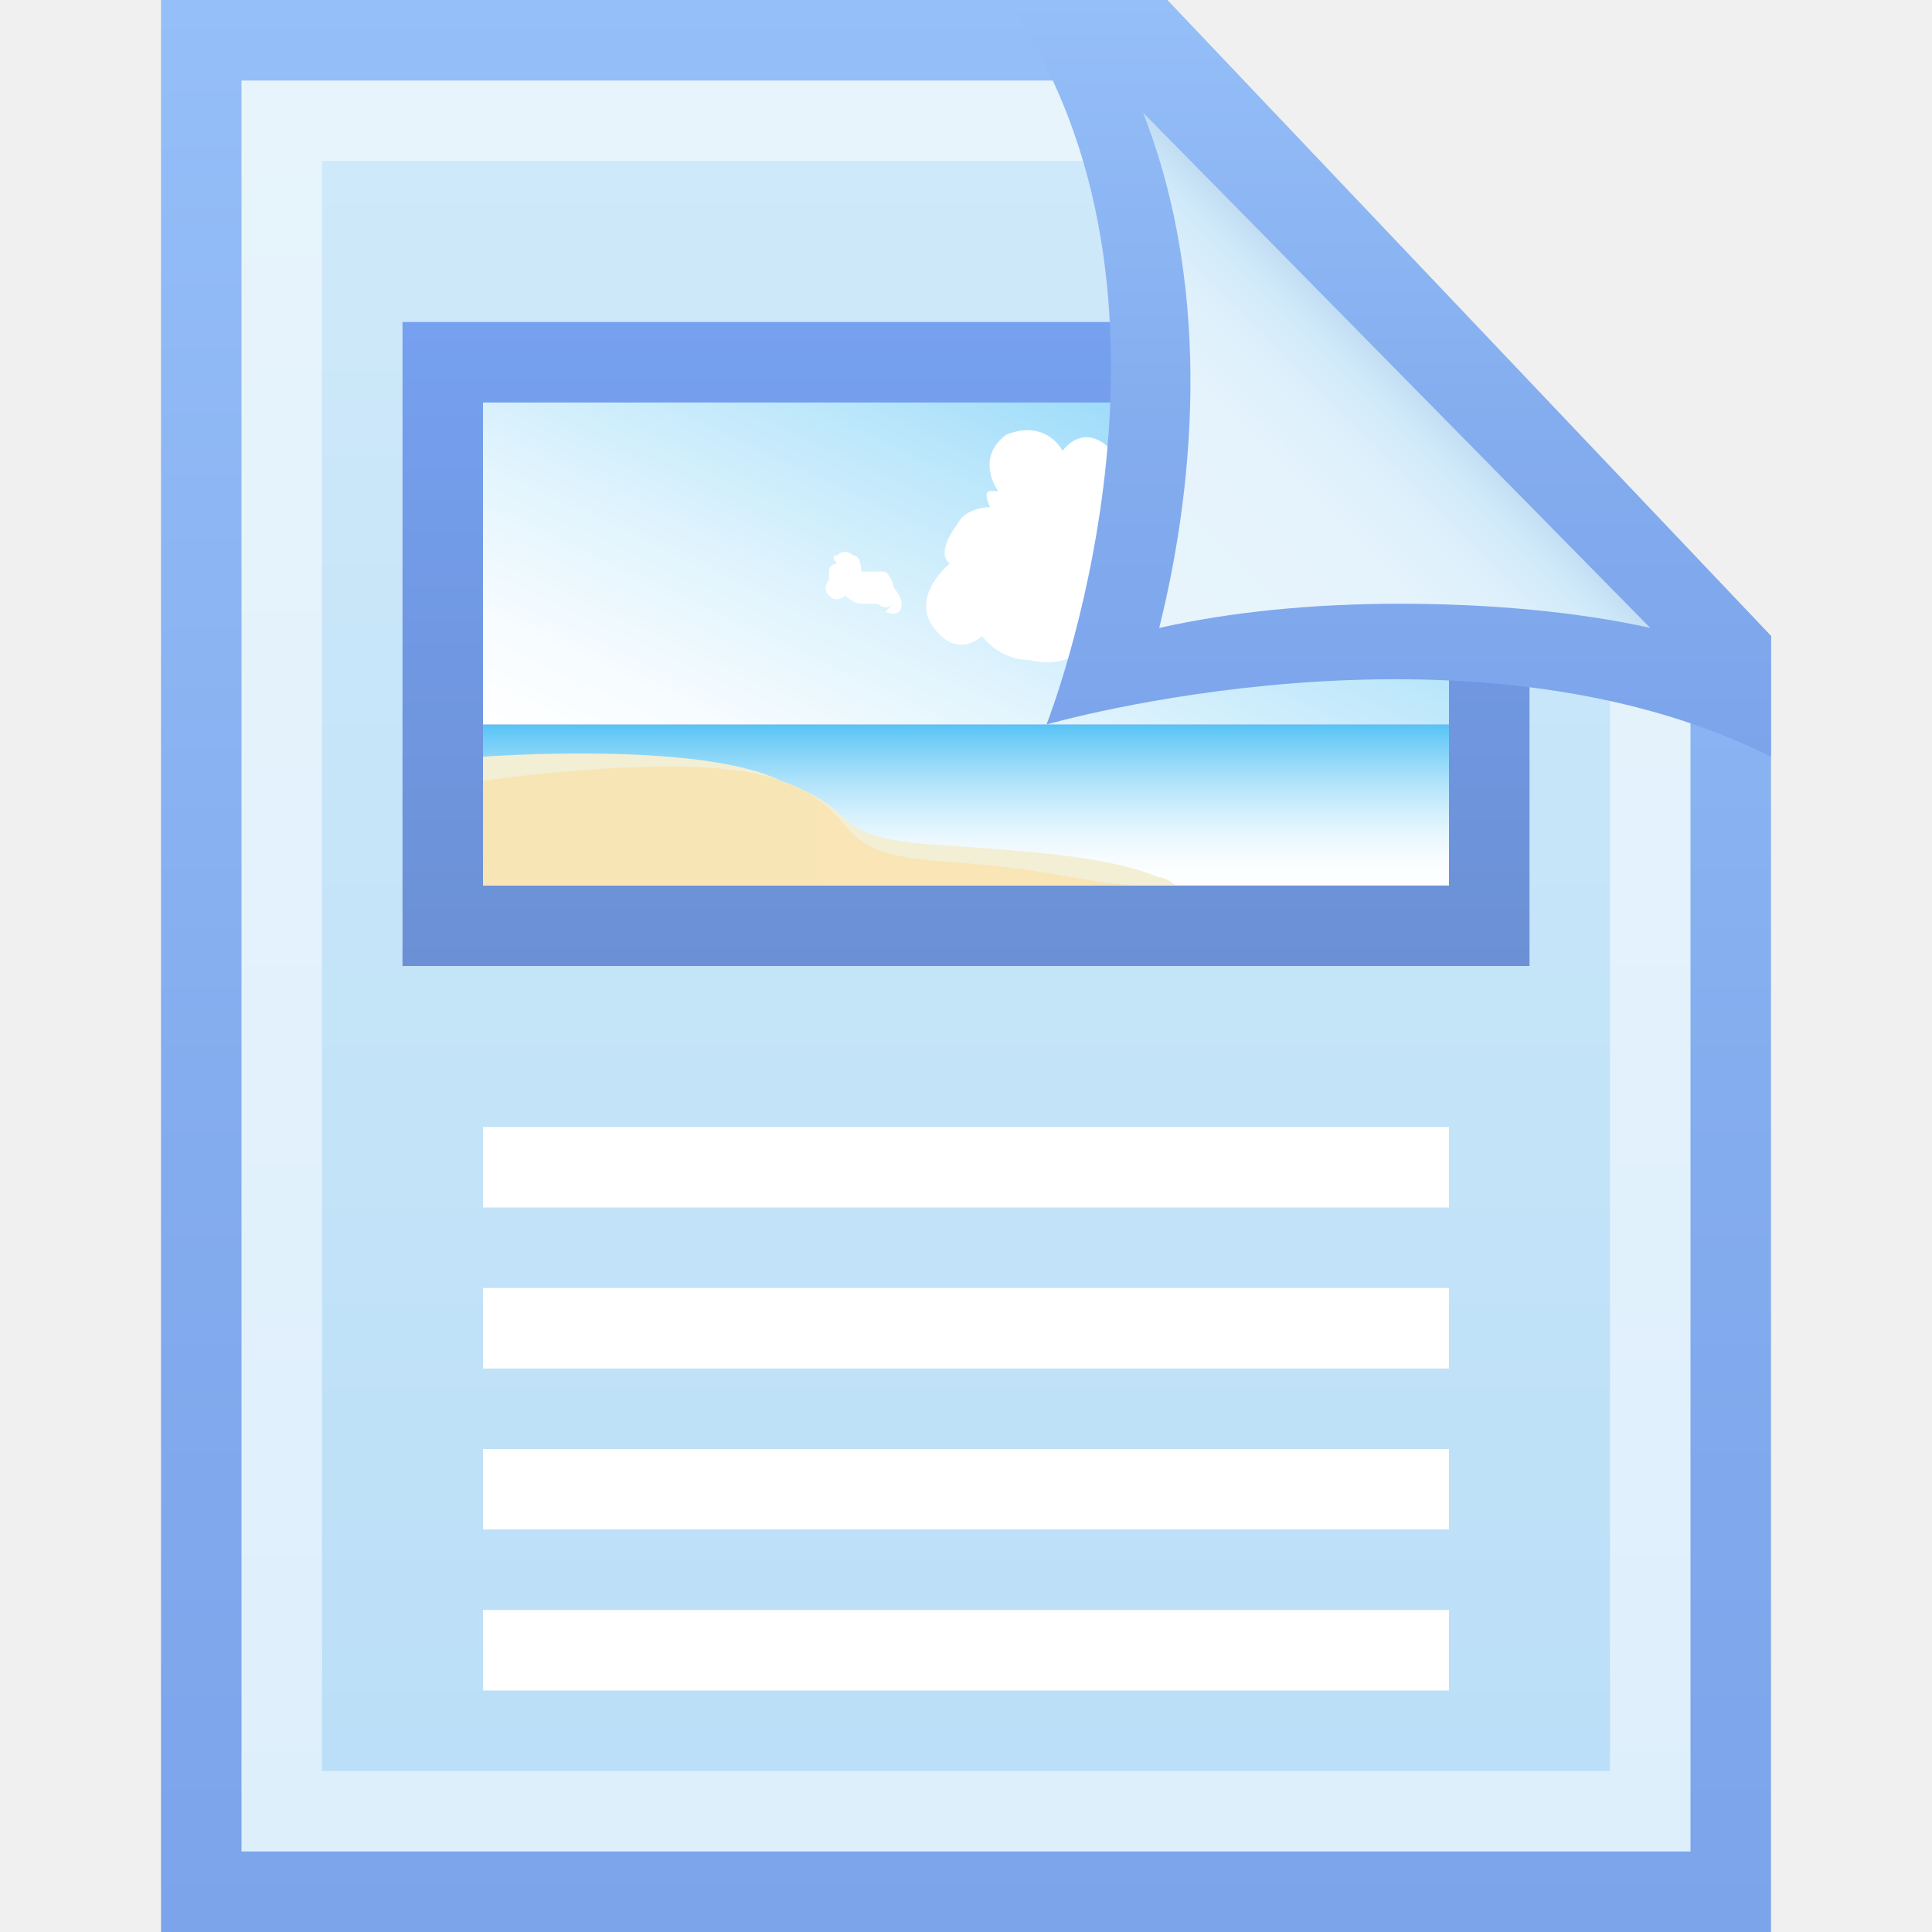
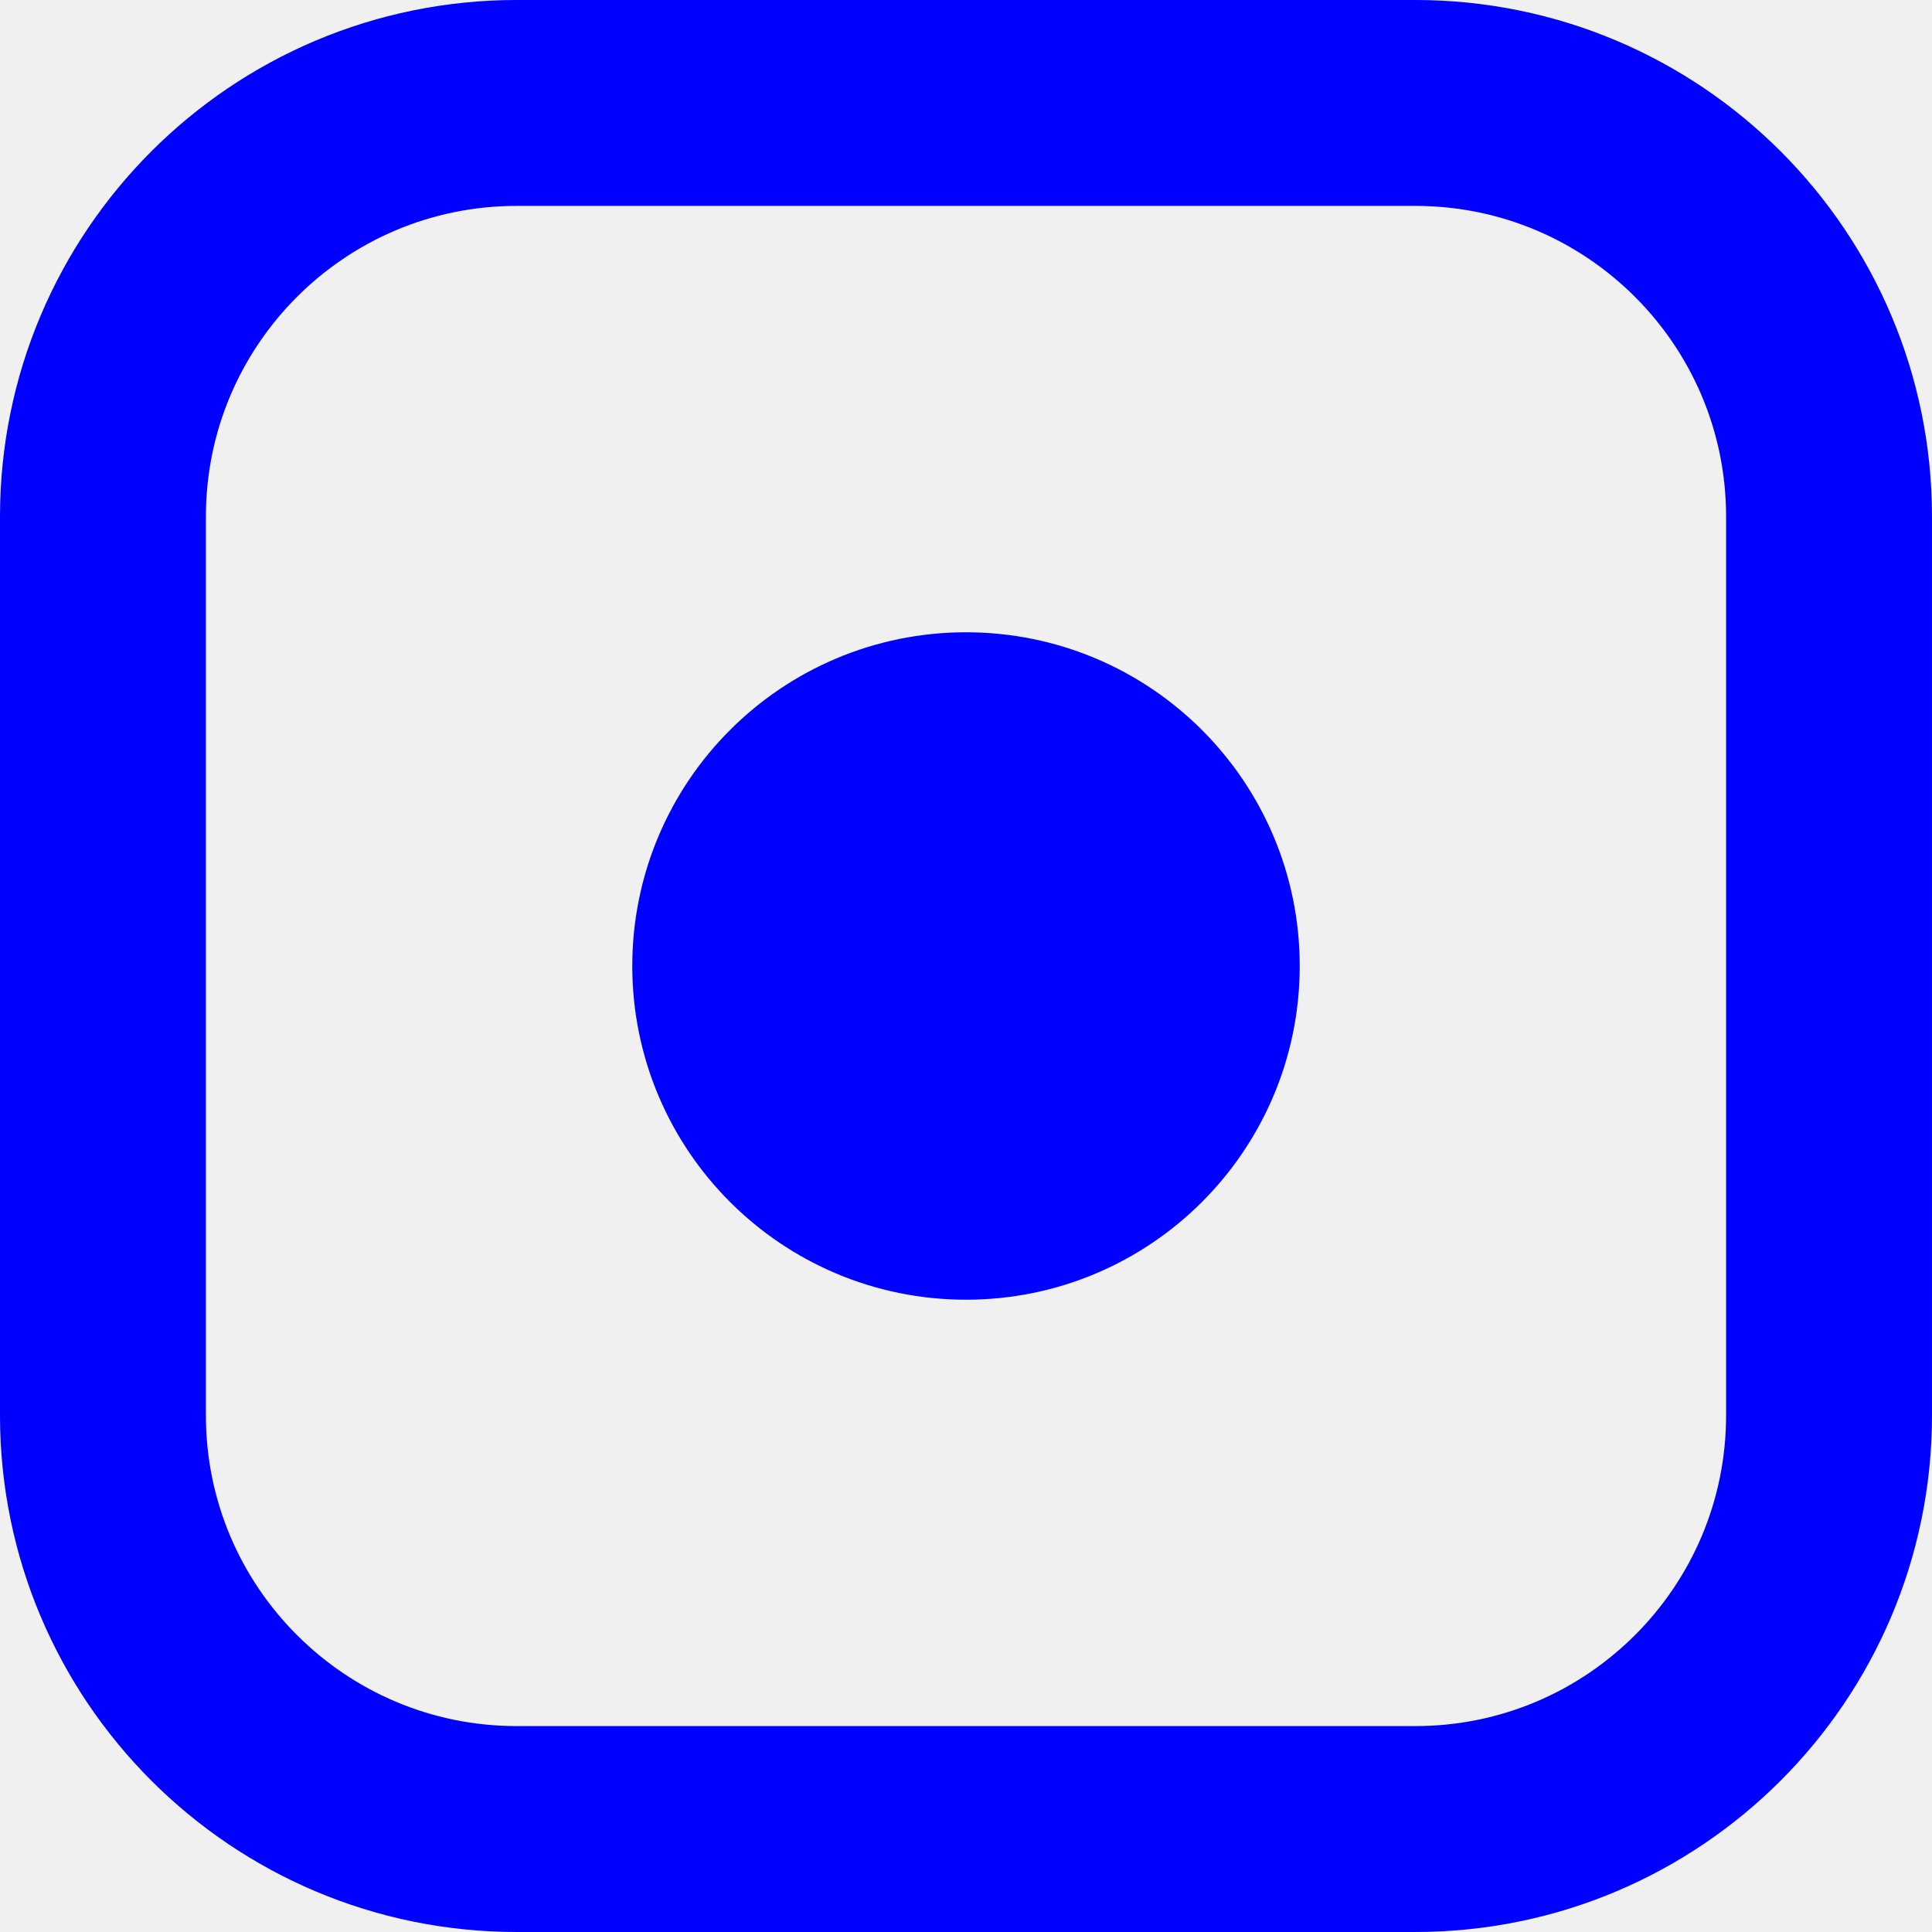
- <svg xmlns="http://www.w3.org/2000/svg" width="24" height="24" viewBox="-2 0 24 24" preserveAspectRatio="xMinYMid meet" overflow="visible">
-   <linearGradient id="a" gradientUnits="userSpaceOnUse" x1="9.999" x2="9.999" y2="24">
-     <stop offset="0" stop-color="#95BFF8" />
-     <stop offset=".557" stop-color="#84ADEF" />
-     <stop offset="1" stop-color="#7CA4EB" />
-   </linearGradient>
-   <path fill="url(#a)" d="M12.5 0H0v24h20V7.9" />
-   <linearGradient id="b" gradientUnits="userSpaceOnUse" x1="9.999" y1="1" x2="9.999" y2="23">
-     <stop offset="0" stop-color="#E7F4FC" />
-     <stop offset="1" stop-color="#DEEFFC" />
-   </linearGradient>
-   <path fill="url(#b)" d="M12.1 1H1v22h18V8.3" />
-   <linearGradient id="c" gradientUnits="userSpaceOnUse" x1="9.999" y1="2" x2="9.999" y2="22">
-     <stop offset="0" stop-color="#CEE9F9" />
-     <stop offset="1" stop-color="#BBDFF8" />
-   </linearGradient>
-   <path fill="url(#c)" d="M11.6 2H2v20h16V8.7" />
-   <path d="M16 21H4v-1h12v1zm0-3H4v1h12v-1zm0-2H4v1h12v-1zm0-2H4v1h12v-1z" fill="#FFF" />
-   <linearGradient id="d" gradientUnits="userSpaceOnUse" x1="9.999" y1="4" x2="9.999" y2="12">
-     <stop offset="0" stop-color="#76A1F0" />
-     <stop offset="1" stop-color="#6B90D5" />
-   </linearGradient>
-   <path fill="url(#d)" d="M15.3 4H3v8h14V5.8" />
-   <linearGradient id="e" gradientUnits="userSpaceOnUse" x1="9.999" y1="9" x2="9.999" y2="11">
-     <stop offset="0" stop-color="#57C3F6" />
-     <stop offset=".165" stop-color="#83D3F8" />
-     <stop offset=".355" stop-color="#AFE3FB" />
-     <stop offset=".54" stop-color="#D2EFFD" />
-     <stop offset=".713" stop-color="#EBF8FE" />
-     <stop offset=".871" stop-color="#FAFDFF" />
-     <stop offset="1" stop-color="#FFF" />
-   </linearGradient>
-   <path fill="url(#e)" d="M4 9h12v2H4z" />
-   <path d="M12.4 10.9c-.5-.2-1.1-.3-2.7-.4-1.5-.1-.9-.4-2-.8-1-.5-3.7-.3-3.7-.3V11h8.6s-.1-.1-.2-.1z" fill="#F2EFD5" />
-   <linearGradient id="f" gradientUnits="userSpaceOnUse" x1="4" y1="10.248" x2="12.296" y2="10.248">
-     <stop offset="0" stop-color="#F8E5B5" />
-     <stop offset="1" stop-color="#F9E5B6" />
-   </linearGradient>
-   <path d="M9.7 10.7c-1.5-.1-.9-.6-2-1-1-.4-3.7 0-3.7 0V11h8.3c-.8 0-1.1-.2-2.6-.3z" fill="url(#f)" />
-   <linearGradient id="g" gradientUnits="userSpaceOnUse" x1="12.534" y1="1.567" x2="8.163" y2="10.941">
-     <stop offset="0" stop-color="#57C3F6" />
-     <stop offset=".229" stop-color="#8AD5F9" />
-     <stop offset=".483" stop-color="#BCE7FB" />
-     <stop offset=".705" stop-color="#E1F4FD" />
-     <stop offset=".885" stop-color="#F7FCFF" />
-     <stop offset="1" stop-color="#FFF" />
-   </linearGradient>
-   <path fill="url(#g)" d="M4 5h12v4H4z" />
-   <path d="M11.2 5.6s-.2-.4-.7-.2c-.4.3-.1.7-.1.7h-.1c-.1 0 0 .2 0 .2s-.3 0-.4.2c-.3.4-.1.5-.1.5s-.5.4-.2.8.6.1.6.1.2.3.6.3c.4.1.6-.1.6-.1s.3.2.5.1c.5 0 .6-.2.6-.2s.6.3.8-.3c.1-.4-.3-.6-.3-.6s.1-.4-.2-.6-.6 0-.6 0 .1 0 0-.1c0-.1-.3-.1-.3-.1s.1-.6-.2-.8c-.3-.2-.5.1-.5.1zM8.6 6.9s-.1-.1-.2 0c-.1 0 0 .1 0 .1s-.1 0-.1.1v.1s-.1.1 0 .2.2 0 .2 0 .1.1.2.1h.2s.1.1.2 0l-.1.1s.2.1.2-.1c0-.1-.1-.2-.1-.2s0-.1-.1-.2H8.7s0-.2-.1-.2c.1-.1 0 0 0 0z" fill="#FFF" />
-   <linearGradient id="h" gradientUnits="userSpaceOnUse" x1="15.245" x2="15.245" y2="9.359">
-     <stop offset="0" stop-color="#95BFF8" />
-     <stop offset=".557" stop-color="#84ADEF" />
-     <stop offset="1" stop-color="#7CA4EB" />
-   </linearGradient>
-   <path d="M11 9s5.2-1.5 9 .4V7.9L12.5 0h-2c2.6 3.7.5 9 .5 9z" fill="url(#h)" />
-   <linearGradient id="i" gradientUnits="userSpaceOnUse" x1="12.322" y1="7.545" x2="15.45" y2="4.417">
-     <stop offset="0" stop-color="#E7F4FC" />
-     <stop offset=".518" stop-color="#E5F3FC" />
-     <stop offset=".705" stop-color="#DEF0FB" />
-     <stop offset=".837" stop-color="#D3EBFA" />
-     <stop offset=".872" stop-color="#CEE9F9" />
-     <stop offset="1" stop-color="#BDD8F0" />
-   </linearGradient>
-   <path d="M18.5 7.8c-.9-.2-2-.3-3.1-.3s-2.1.1-3 .3c.4-1.6.7-4.1-.2-6.4l6.3 6.4z" fill="url(#i)" />
+ <svg xmlns="http://www.w3.org/2000/svg" width="110mm" height="110mm" viewBox="0 0 110 110" version="1.1" id="svg5">
+   <defs id="defs2" />
+   <g id="layer1" transform="translate(-45.97261,-74.90411)">
+     <g id="g2522">
+       <rect style="fill:none;fill-opacity:1;stroke:#0000ff;stroke-width:11.723;stroke-dasharray:none;stroke-opacity:1" id="rect113" width="98.277" height="98.277" x="51.834" y="80.765" ry="23.56" />
+       <circle style="fill:#0000ff;fill-opacity:1;stroke:#0000ff;stroke-width:8.381;stroke-dasharray:none;stroke-opacity:1" id="path962" cx="100.973" cy="129.904" r="14.81" />
+     </g>
+   </g>
</svg>
